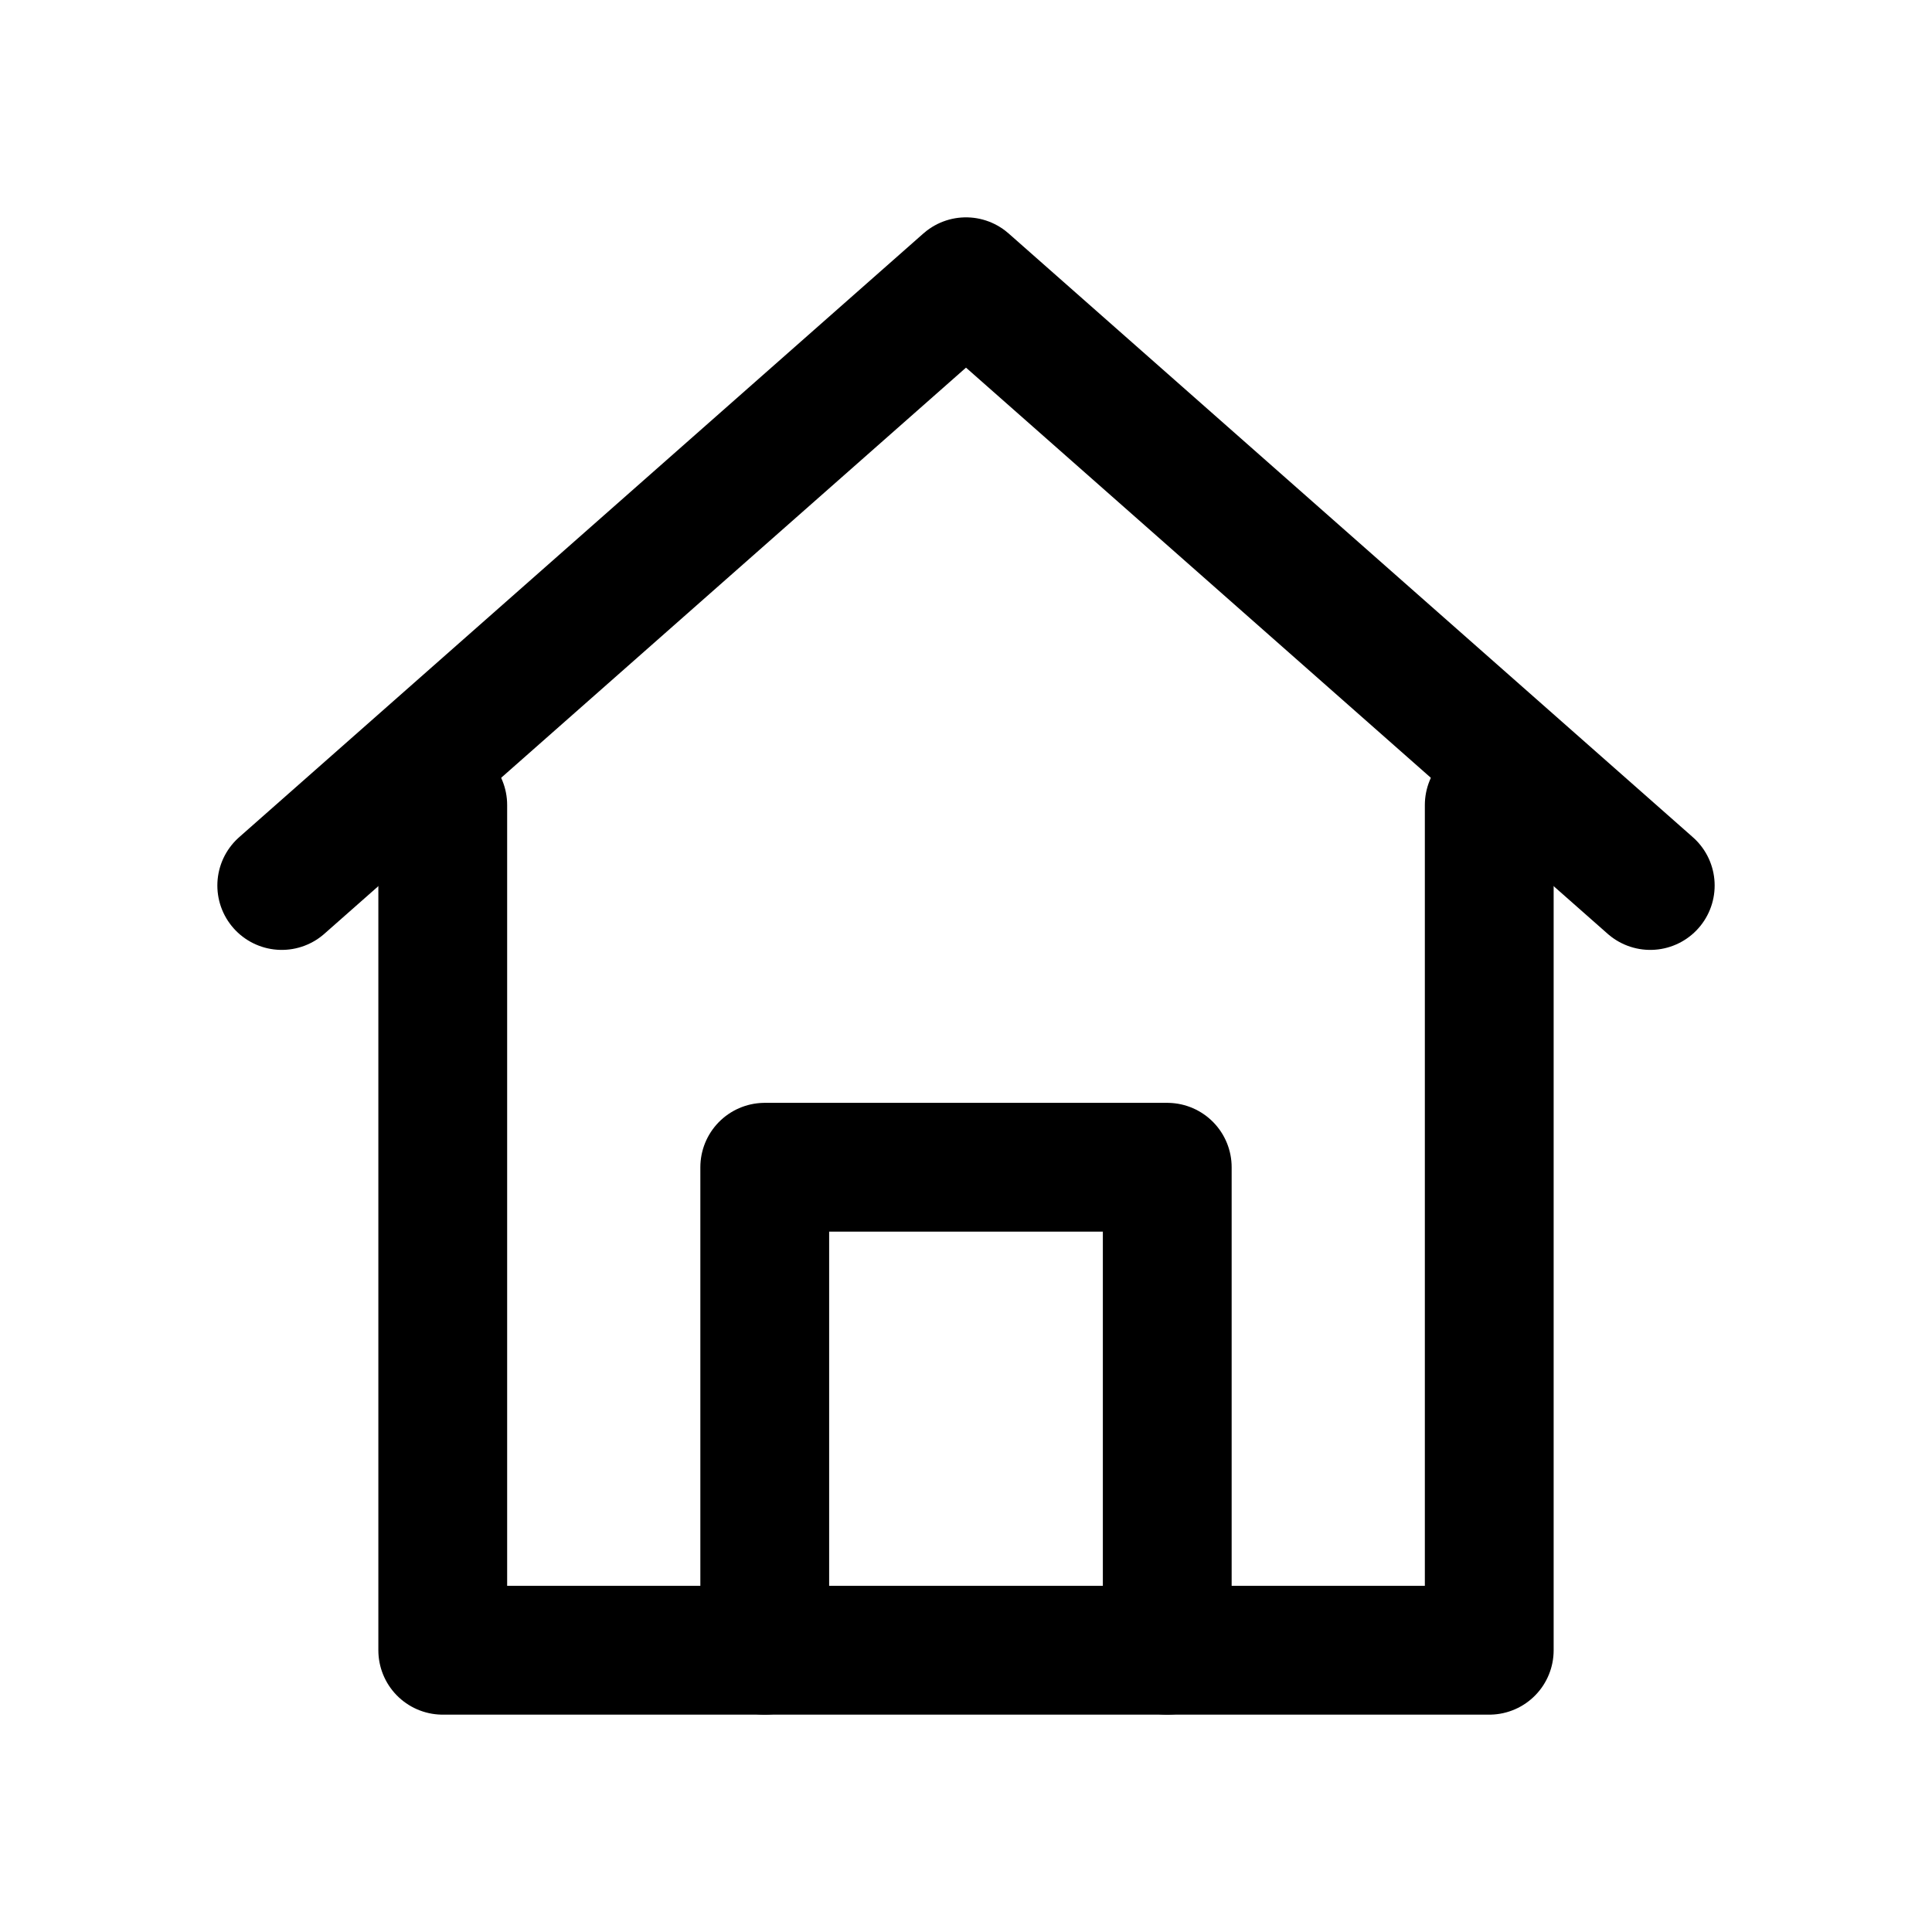
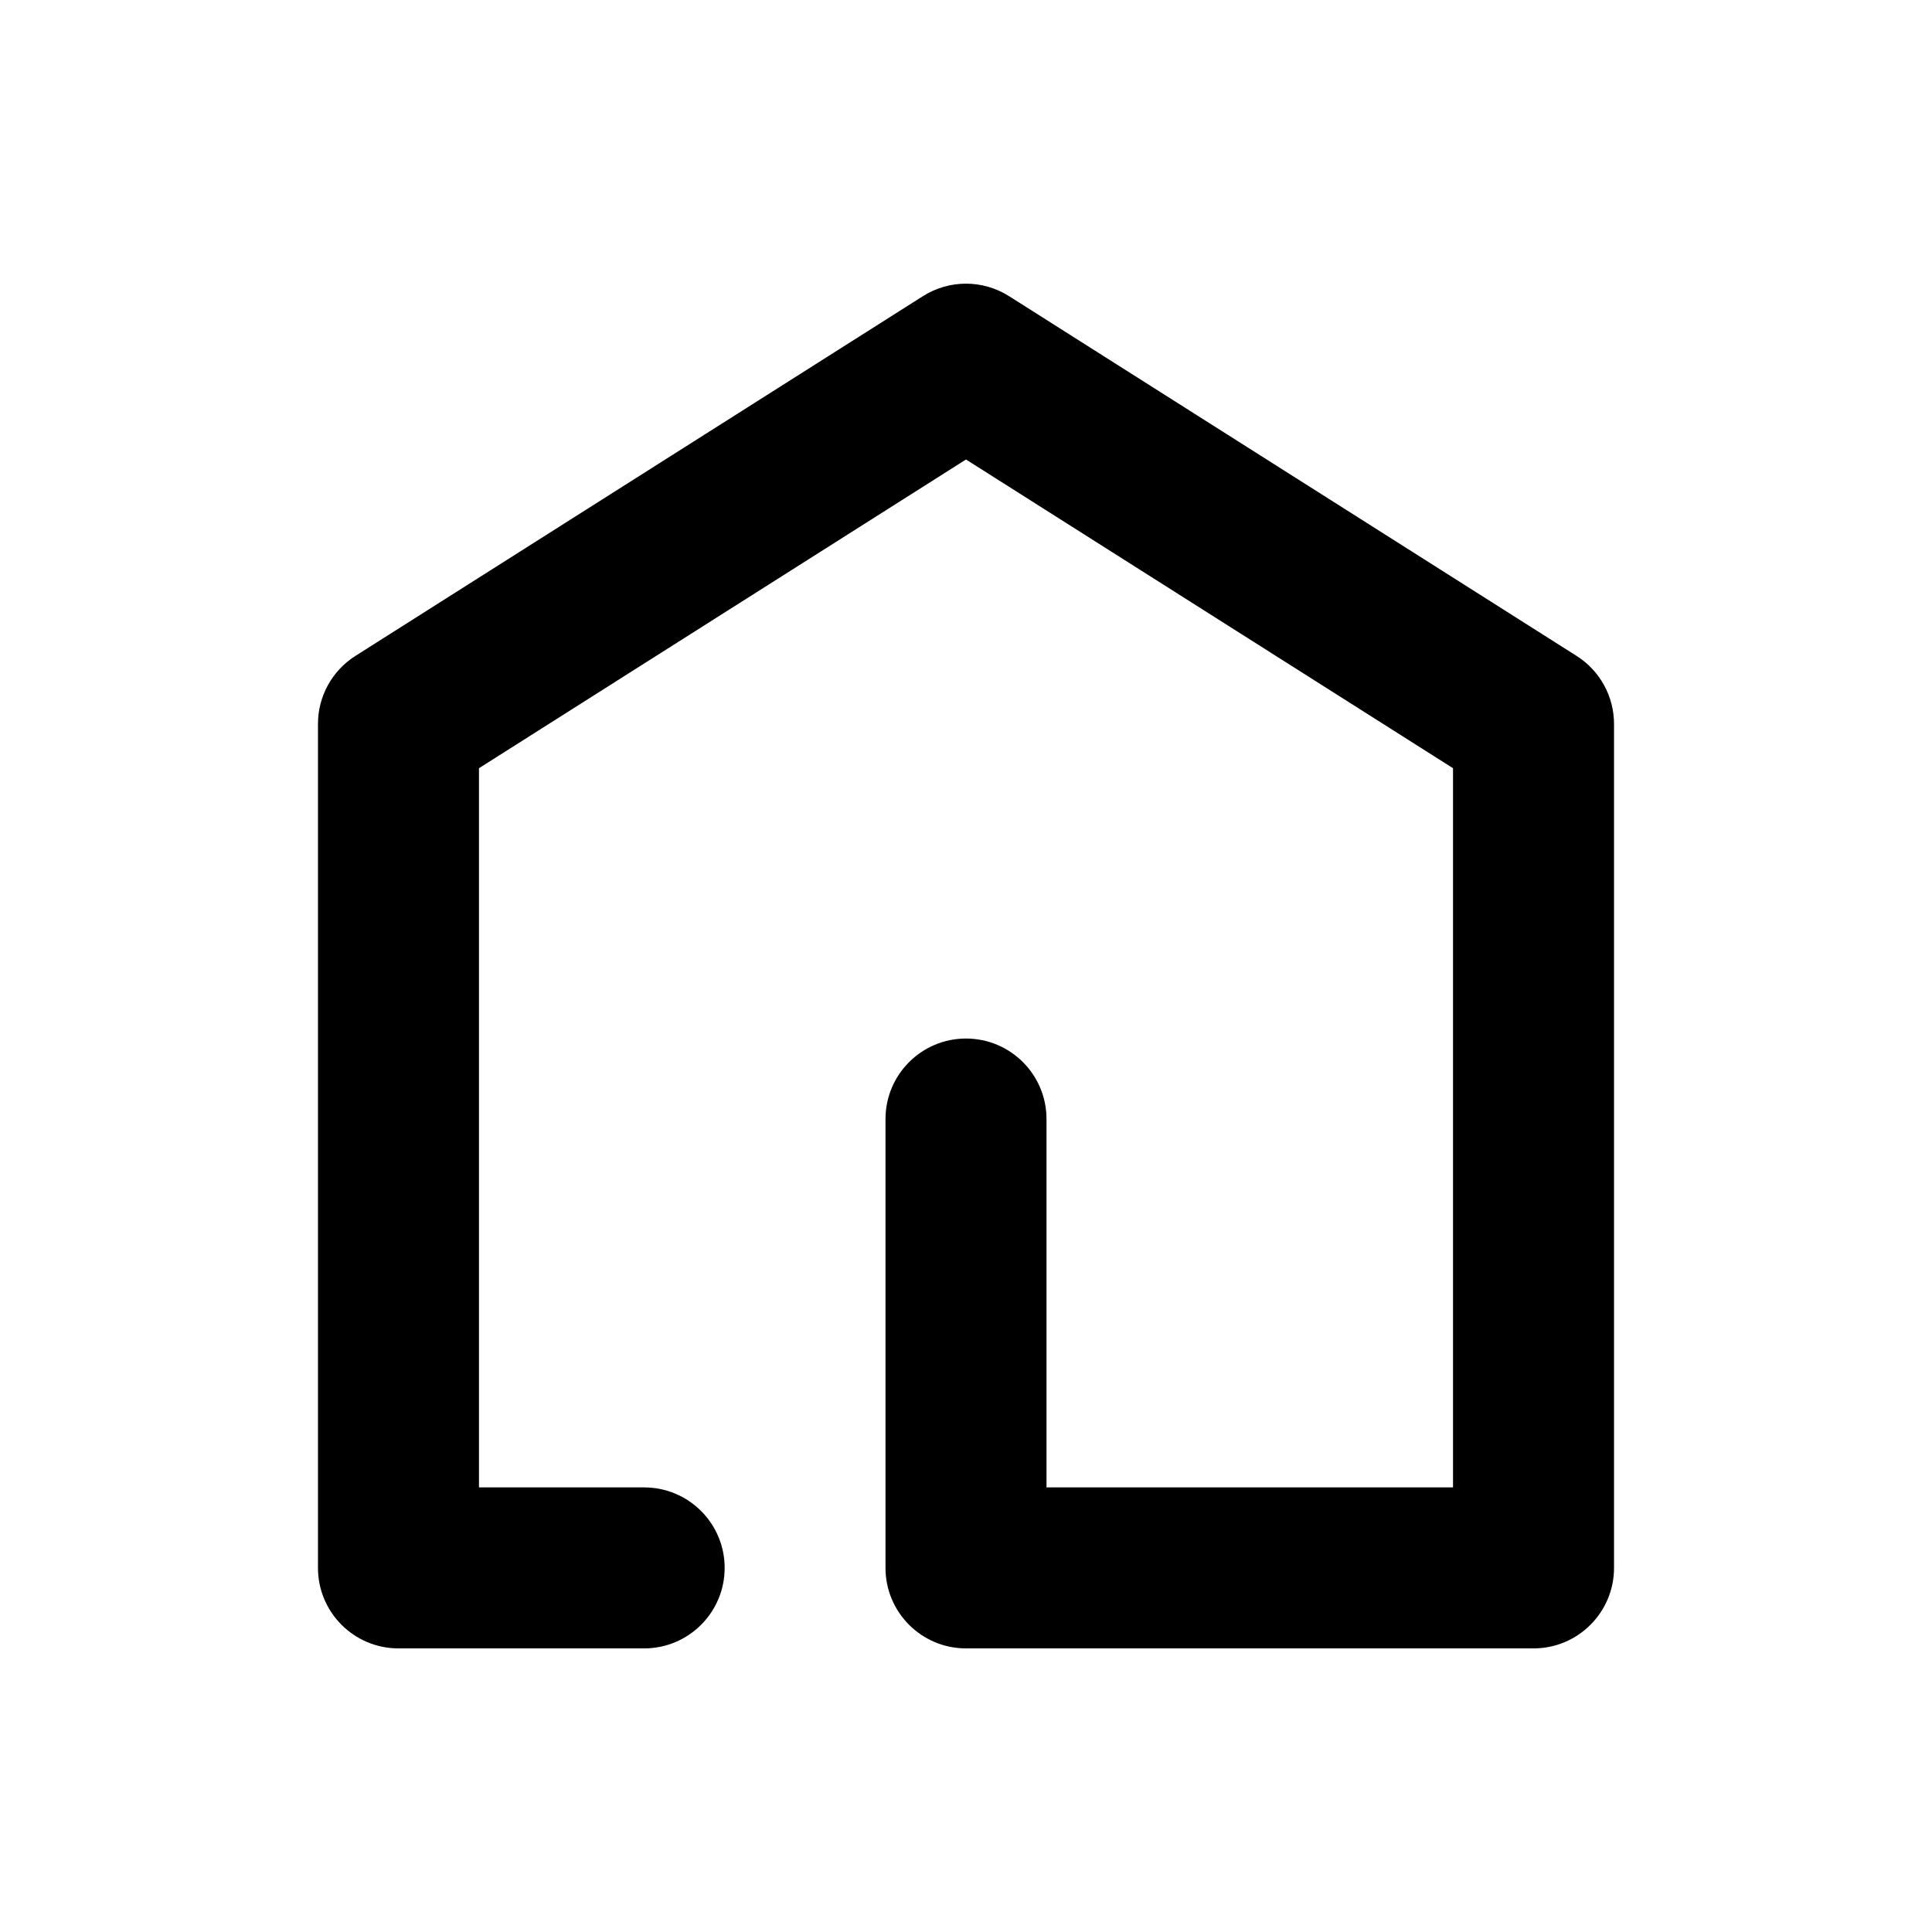
- <svg xmlns="http://www.w3.org/2000/svg" viewBox="0 0 48 48" width="48" height="48" fill="none" stroke="currentColor" stroke-width="3.2" stroke-linecap="round" stroke-linejoin="round">
-   <path d="M7 22l17-15l17 15" />
-   <path d="M11 20v21h26V20" />
-   <path d="M19 41V29h10v12" />
+ <svg xmlns="http://www.w3.org/2000/svg" id="Layer_2" viewBox="0 0 24 24">
+   <path d="M4.95,20.477h3.052c.552,0,1-.448,1-1s-.448-1-1-1h-2.052v-8.934l6.05-3.835,6.05,3.835v8.934h-5.05v-4.576c0-.552-.448-1-1-1s-1,.448-1,1v5.576c0,.552.448,1,1,1h7.05c.552,0,1-.448,1-1v-10.484c0-.342-.175-.661-.465-.845l-7.05-4.469c-.326-.207-.744-.207-1.07,0l-7.05,4.469c-.29.184-.465.502-.465.845v10.484c0,.552.448,1,1,1Z" />
</svg>
